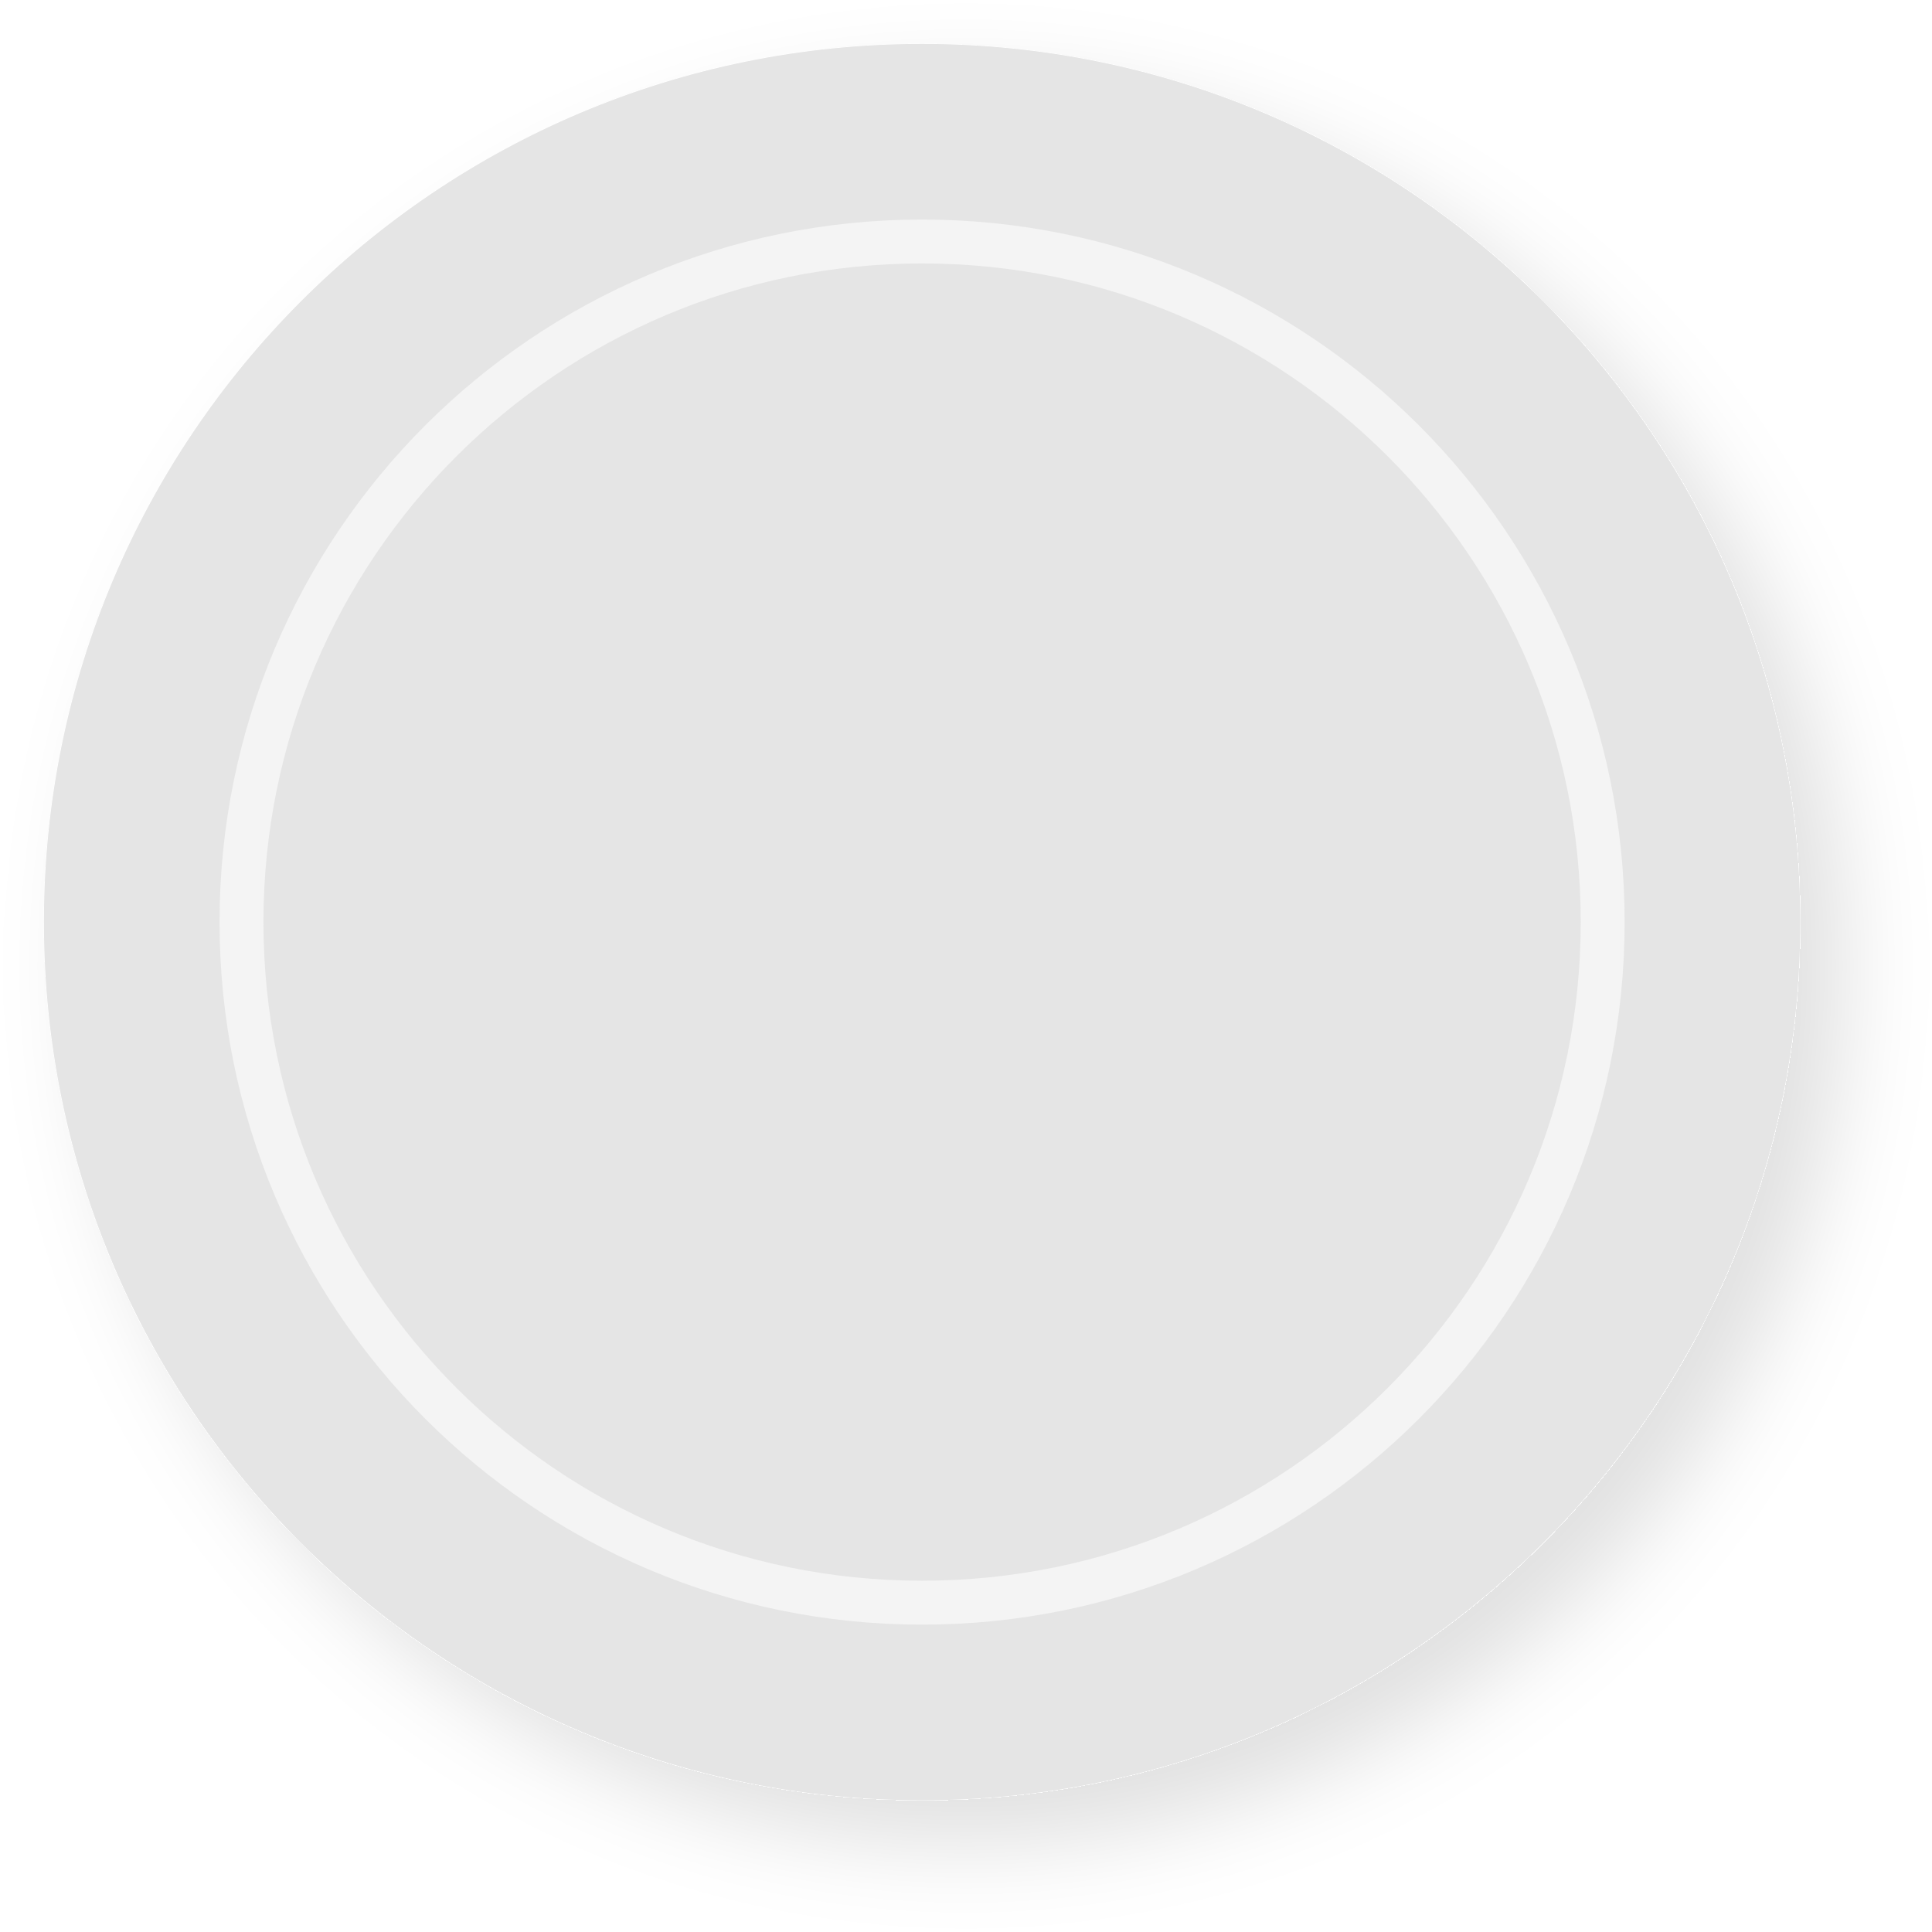
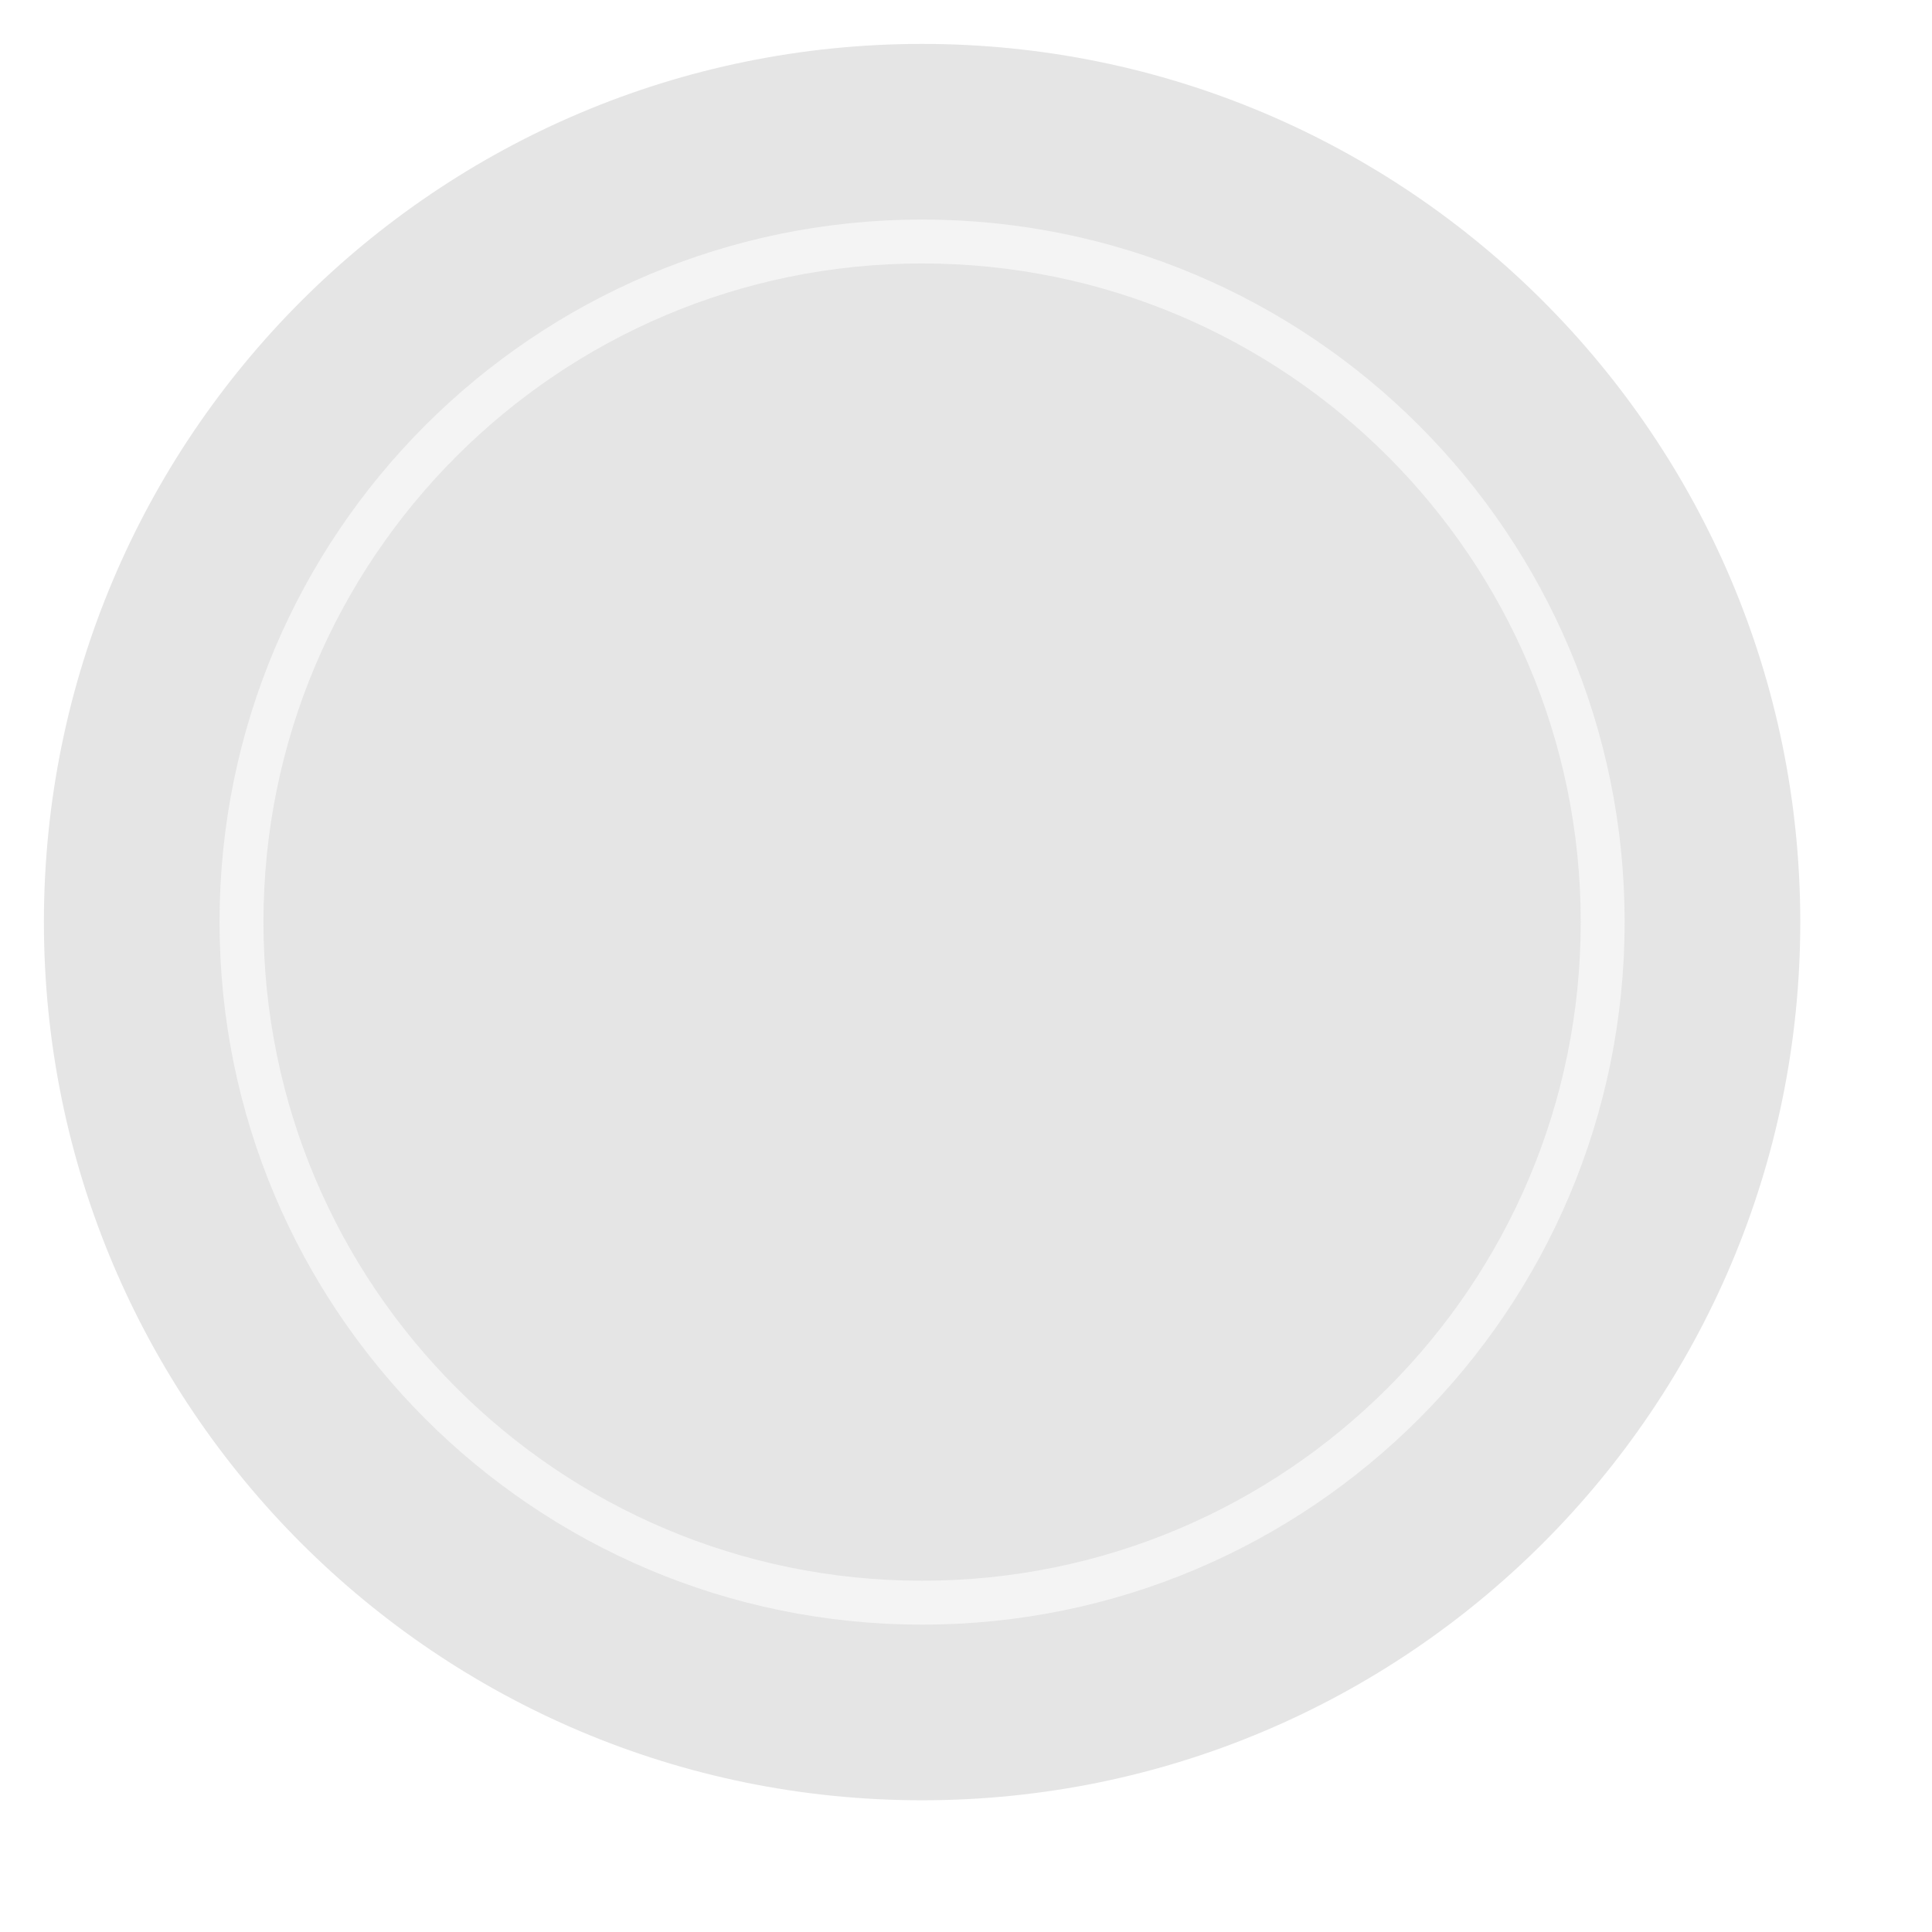
<svg xmlns="http://www.w3.org/2000/svg" width="44" height="44" viewBox="0 0 44 44" fill="none">
-   <g filter="url(#filter0_d_226_8546)">
+   <g>
    <rect x="1" y="1" width="40" height="40" rx="20" fill="#E5E5E5" />
    <rect x="5.5" y="5.5" width="31" height="31" rx="15.5" stroke="#F4F4F4" />
  </g>
-   <defs>
-     <filter id="filter0_d_226_8546" x="0" y="0" width="44" height="44" filterUnits="userSpaceOnUse" color-interpolation-filters="sRGB">
-       <feFlood flood-opacity="0" result="BackgroundImageFix" />
-       <feColorMatrix in="SourceAlpha" type="matrix" values="0 0 0 0 0 0 0 0 0 0 0 0 0 0 0 0 0 0 127 0" result="hardAlpha" />
-       <feOffset dx="1" dy="1" />
-       <feGaussianBlur stdDeviation="1" />
-       <feComposite in2="hardAlpha" operator="out" />
-       <feColorMatrix type="matrix" values="0 0 0 0 0 0 0 0 0 0 0 0 0 0 0 0 0 0 0.12 0" />
-       <feBlend mode="normal" in2="BackgroundImageFix" result="effect1_dropShadow_226_8546" />
-       <feBlend mode="normal" in="SourceGraphic" in2="effect1_dropShadow_226_8546" result="shape" />
-     </filter>
-   </defs>
</svg>
